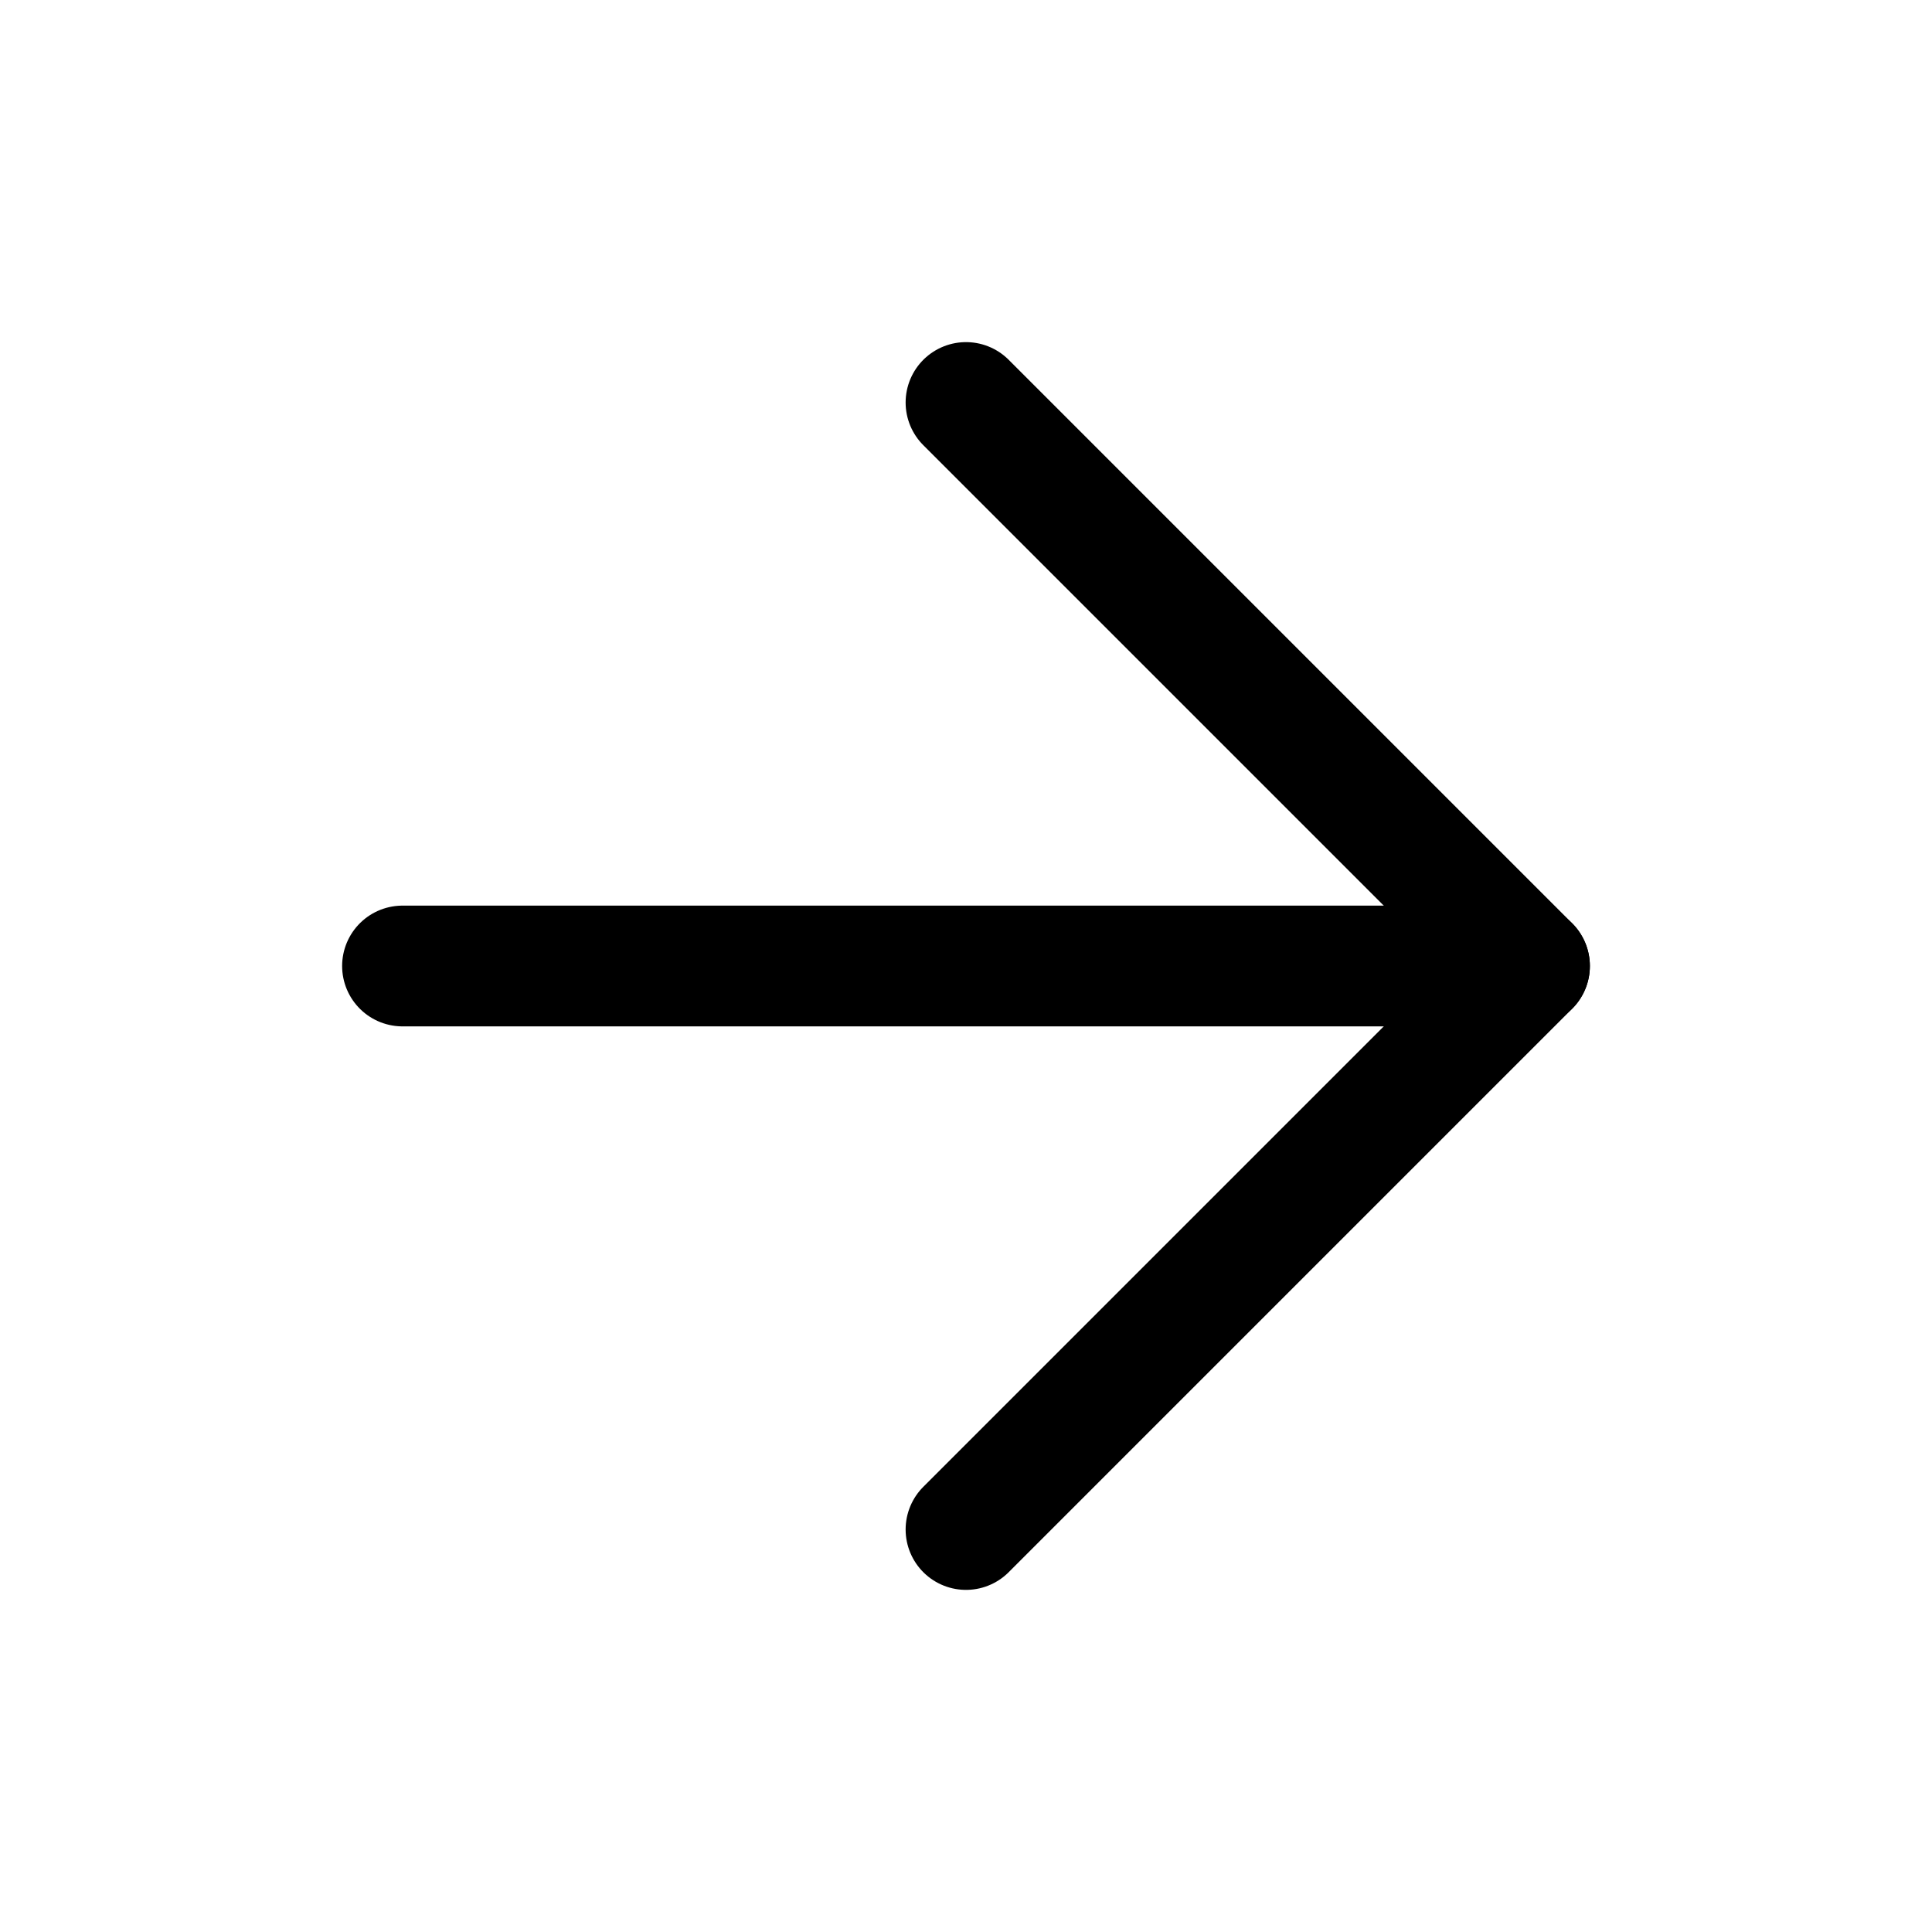
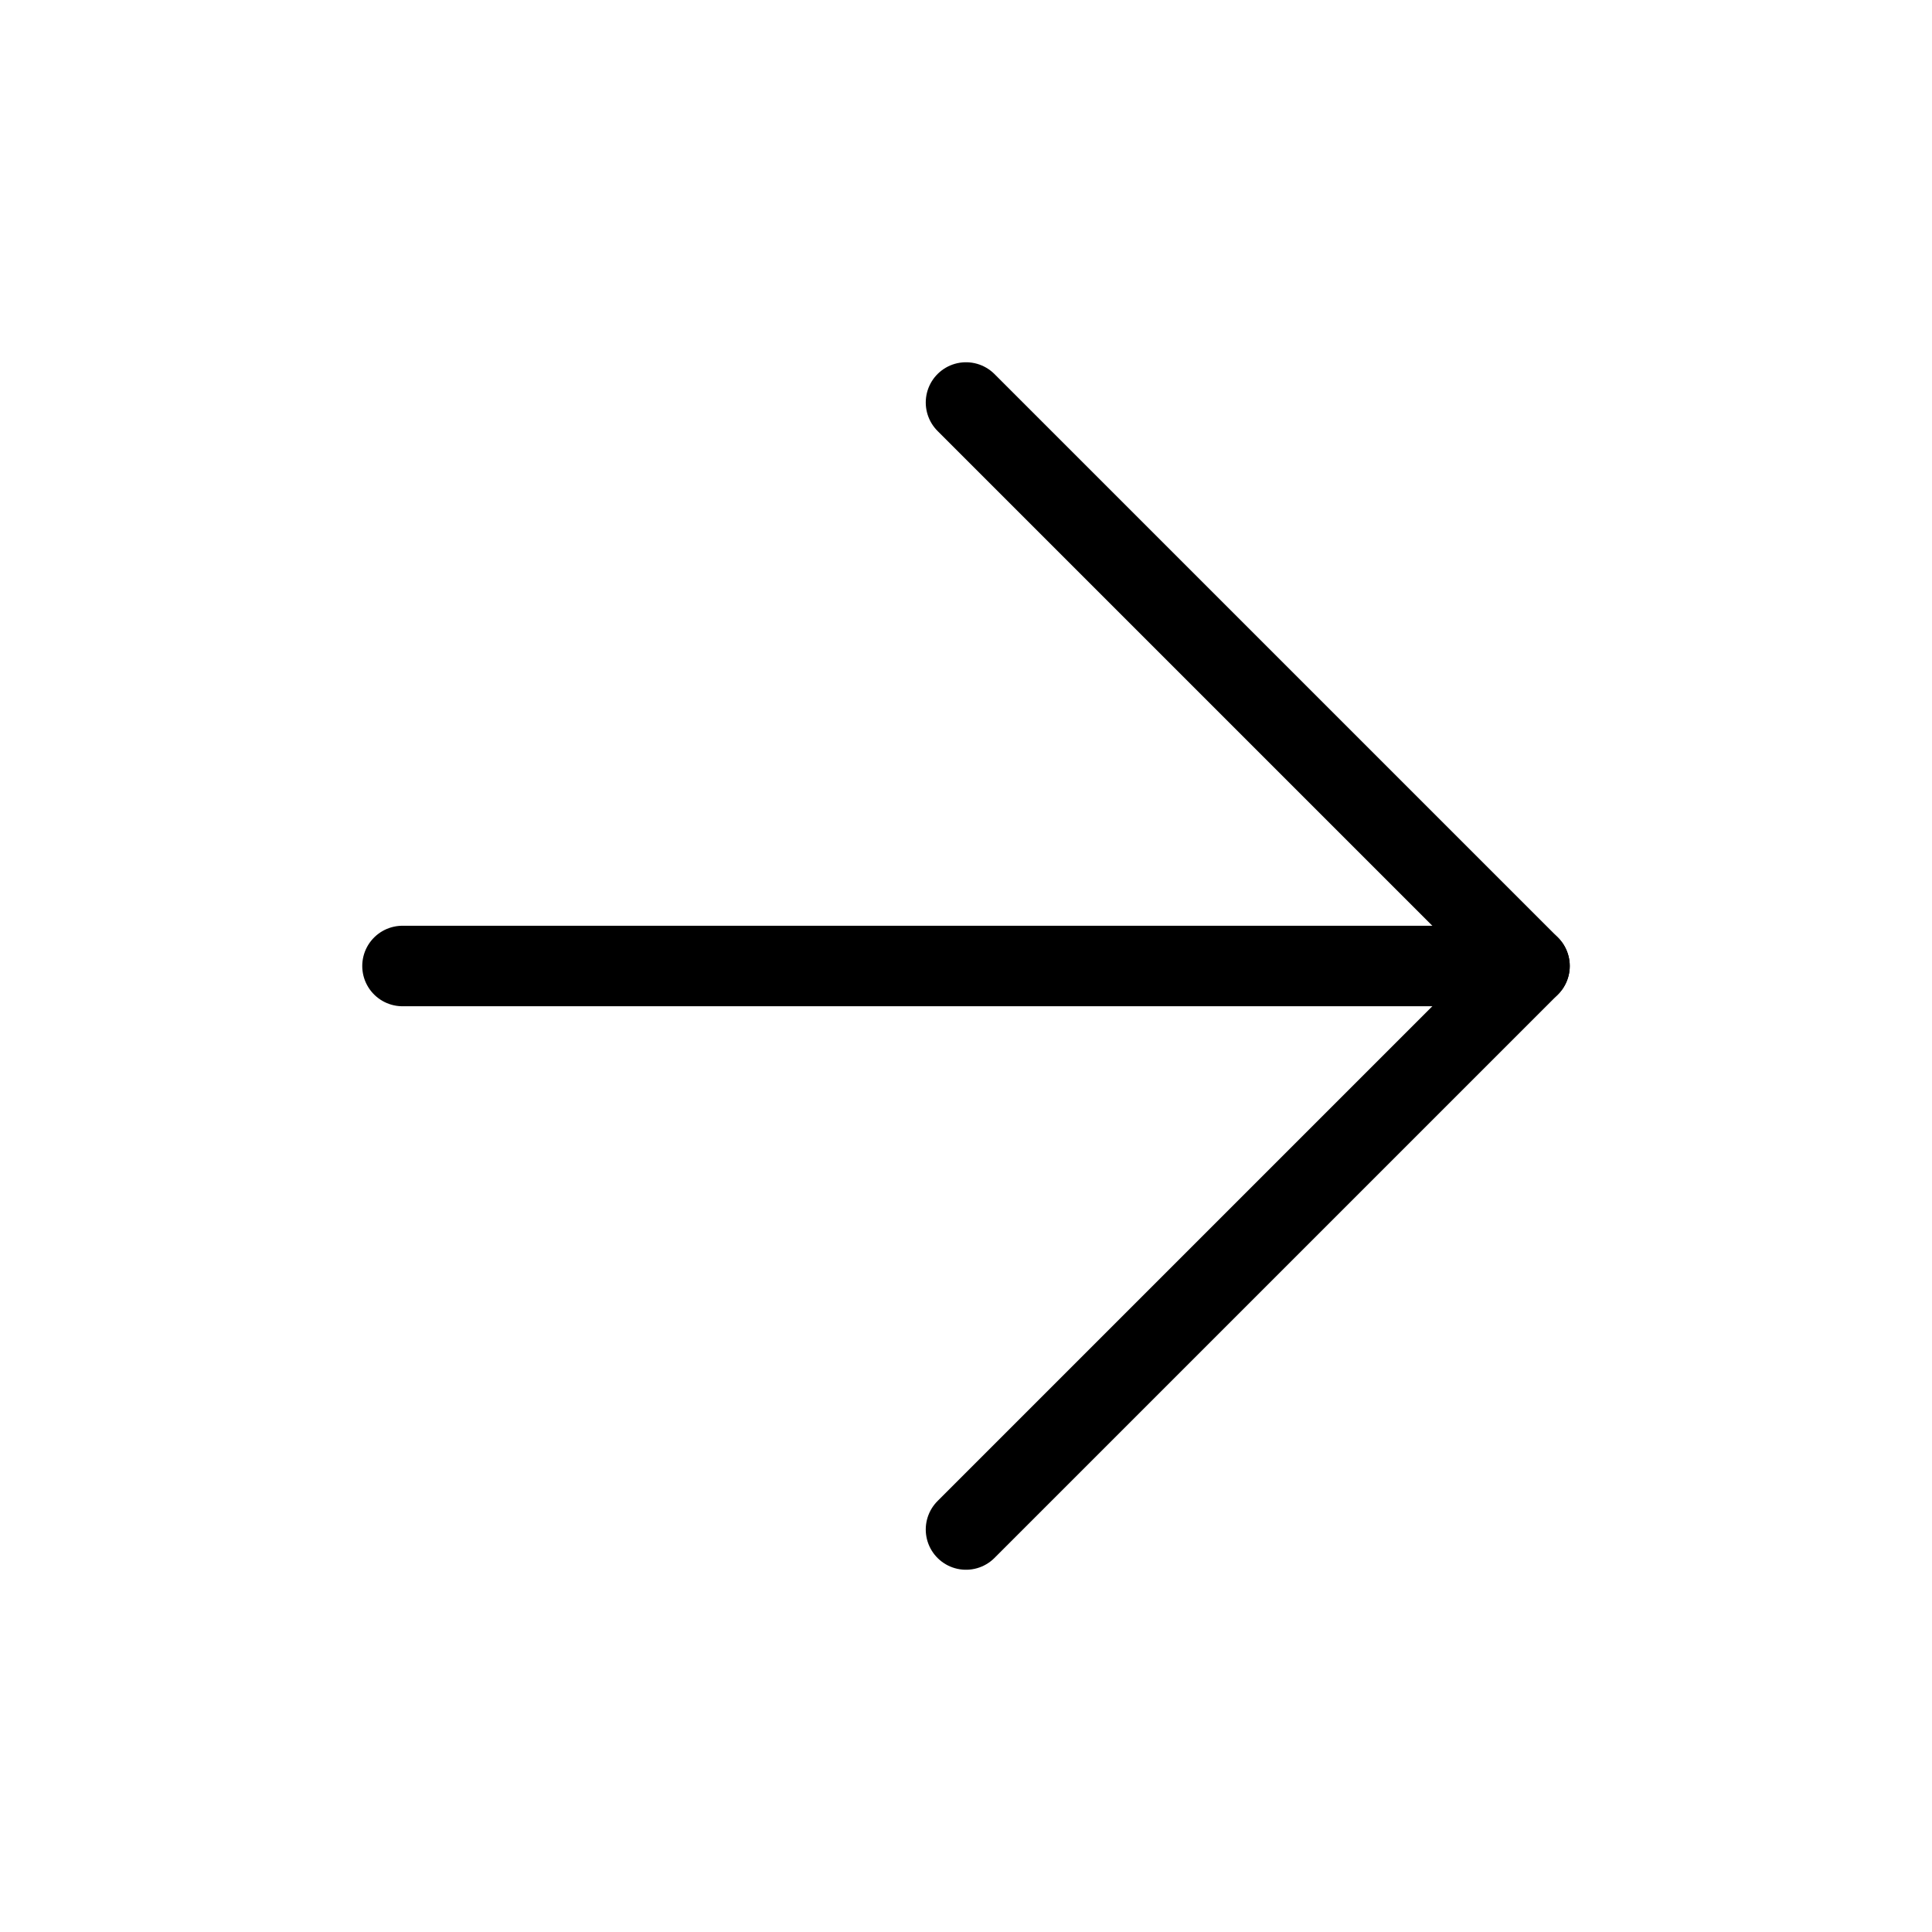
- <svg xmlns="http://www.w3.org/2000/svg" width="24" height="24" viewBox="0 0 24 24" fill="none" stroke="currentColor" stroke-width="1.5" stroke-linecap="round" stroke-linejoin="round" class="lucide lucide-arrow-right-icon lucide-arrow-right">
+ <svg xmlns="http://www.w3.org/2000/svg" width="24" height="24" viewBox="0 0 24 24" fill="none" stroke="currentColor" stroke-width="1" stroke-linecap="round" stroke-linejoin="round" class="lucide lucide-arrow-right-icon lucide-arrow-right">
  <path d="M5 12h14" />
  <path d="m12 5 7 7-7 7" />
</svg>
